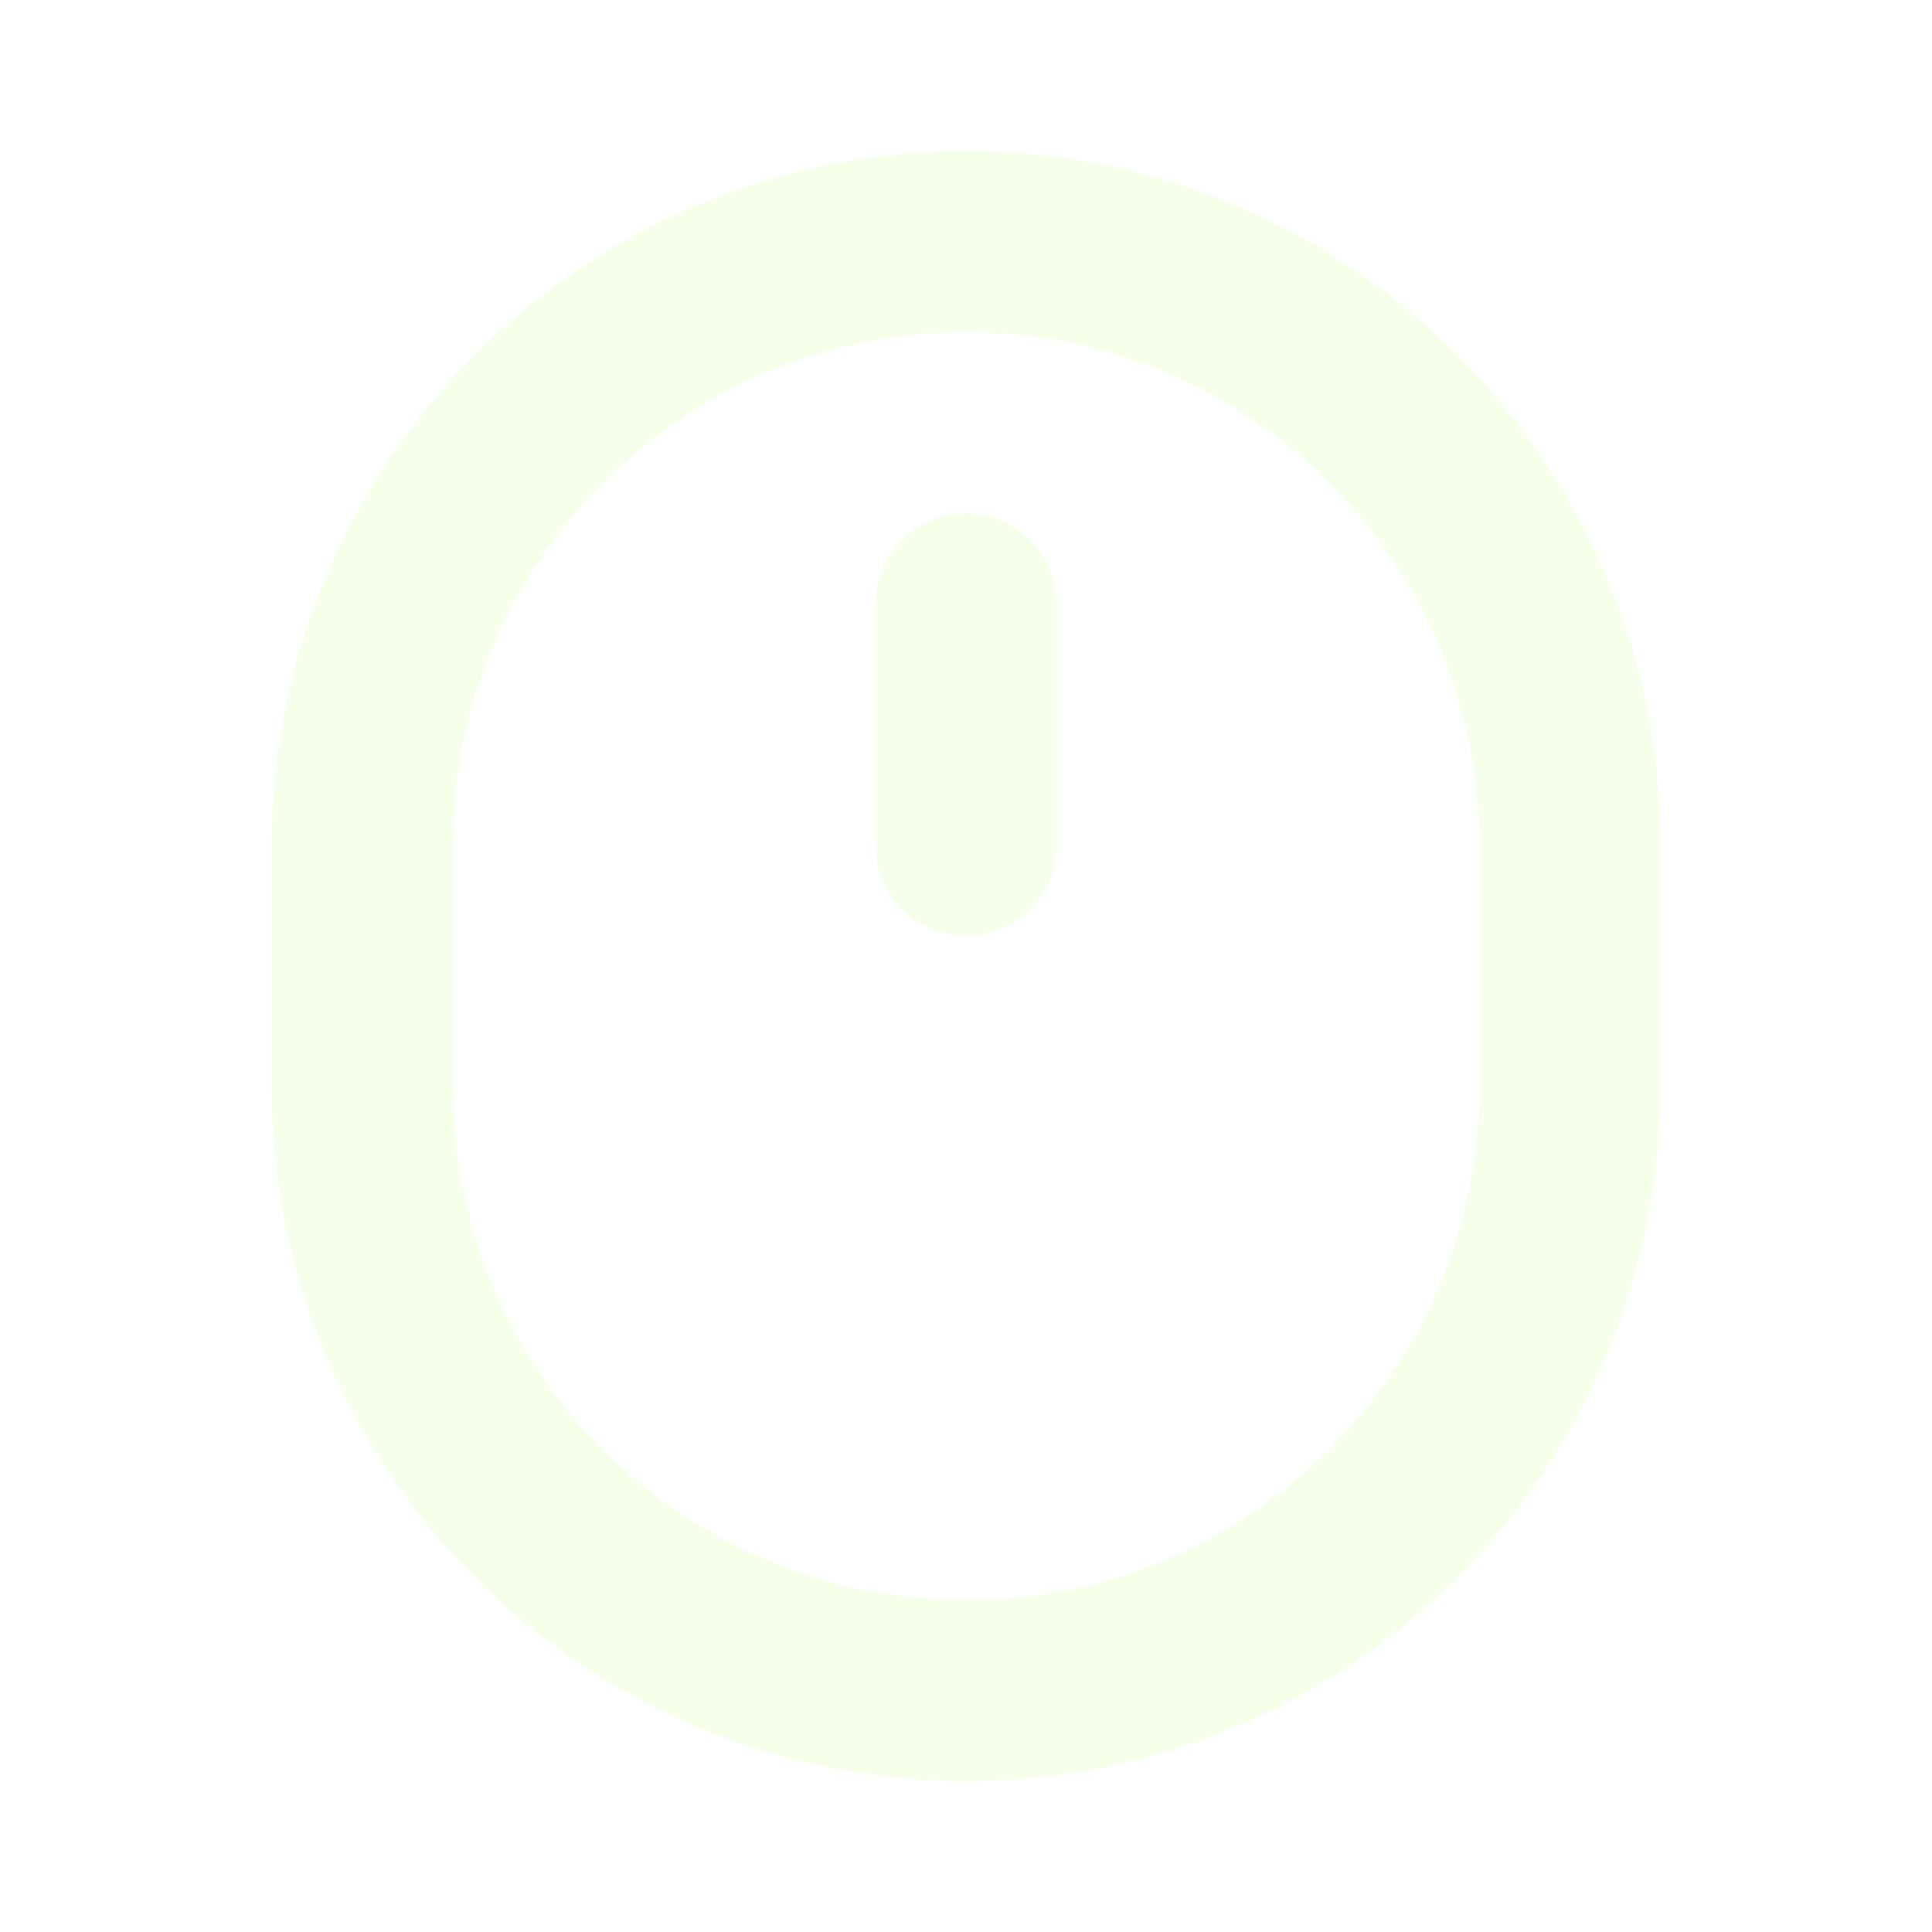
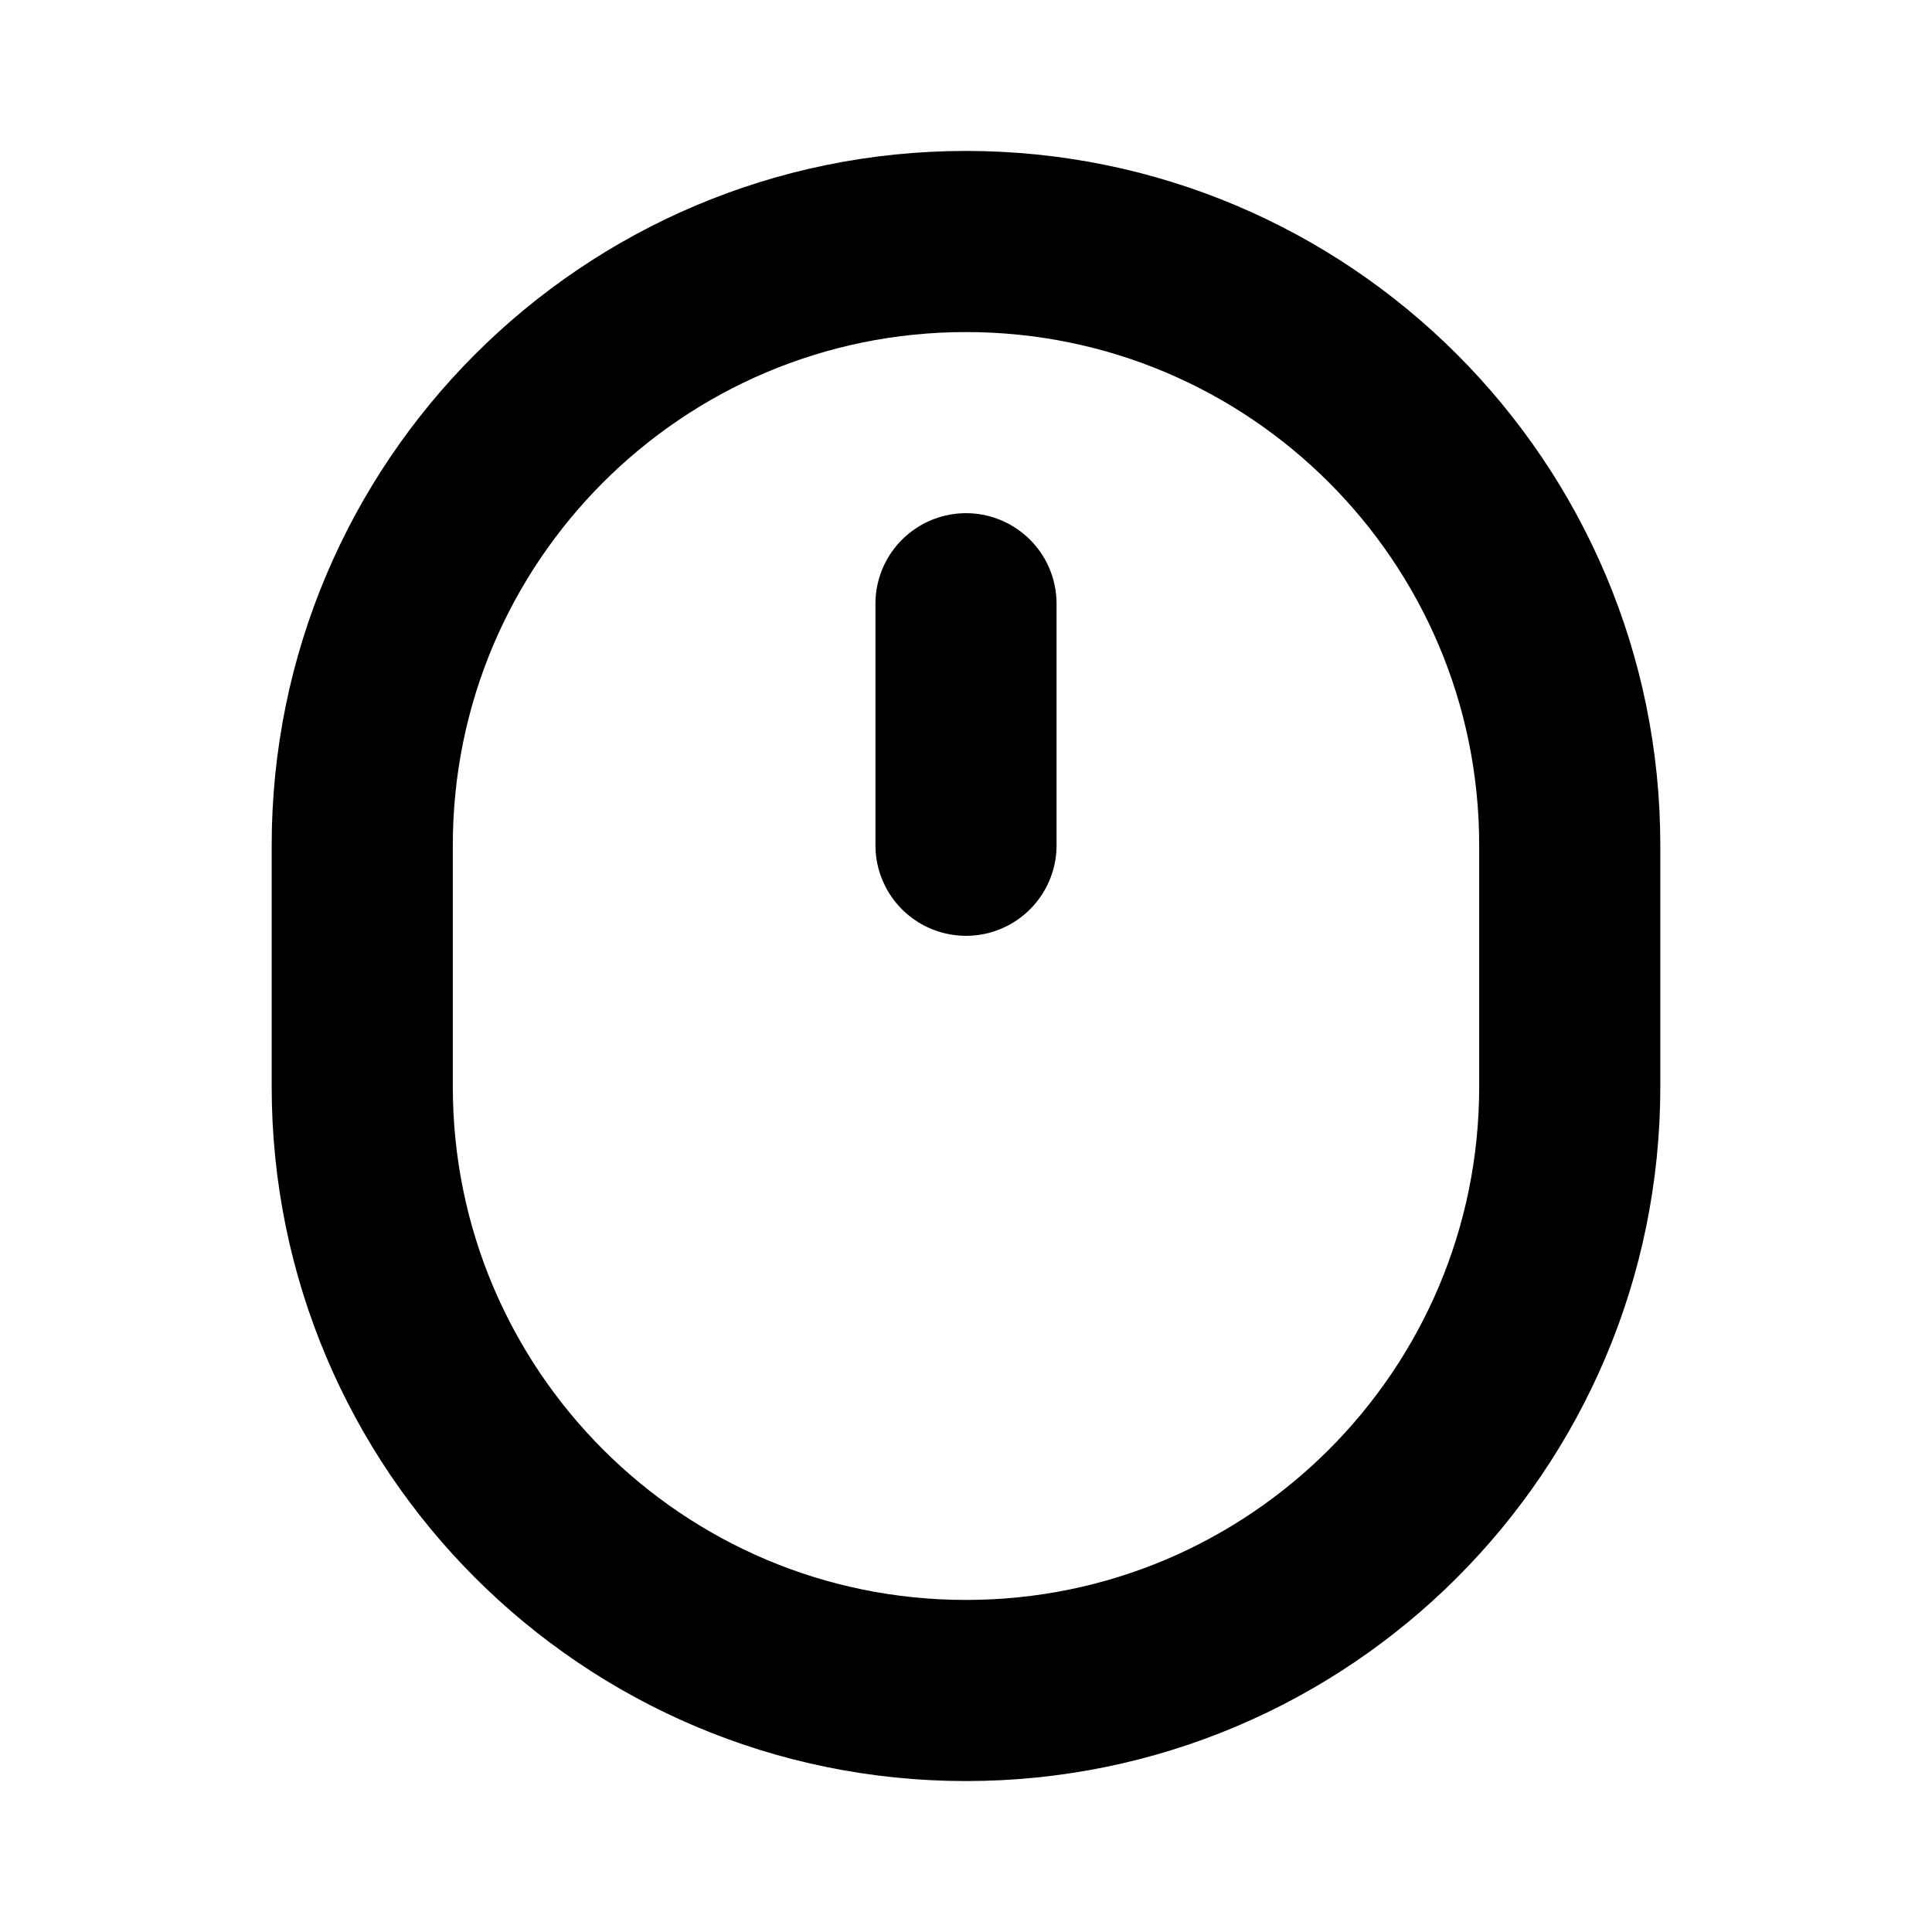
<svg xmlns="http://www.w3.org/2000/svg" width="16" height="16" viewBox="0 0 16 16" fill="none">
-   <path d="M8 2C5.239 2 3 4.239 3 7V9C3 11.761 5.239 14 8 14C10.761 14 13 11.761 13 9V7C13 4.239 10.761 2 8 2Z" stroke="#F6FFEA" stroke-width="1.5" />
-   <path d="M8 5V7" stroke="#F6FFEA" stroke-width="1.5" stroke-linecap="round" />
+   <path d="M8 2C5.239 2 3 4.239 3 7V9C3 11.761 5.239 14 8 14C10.761 14 13 11.761 13 9V7C13 4.239 10.761 2 8 2Z" stroke="currentColor" stroke-width="1.5" />
+   <path d="M8 5V7" stroke="currentColor" stroke-width="1.5" stroke-linecap="round" />
</svg>
